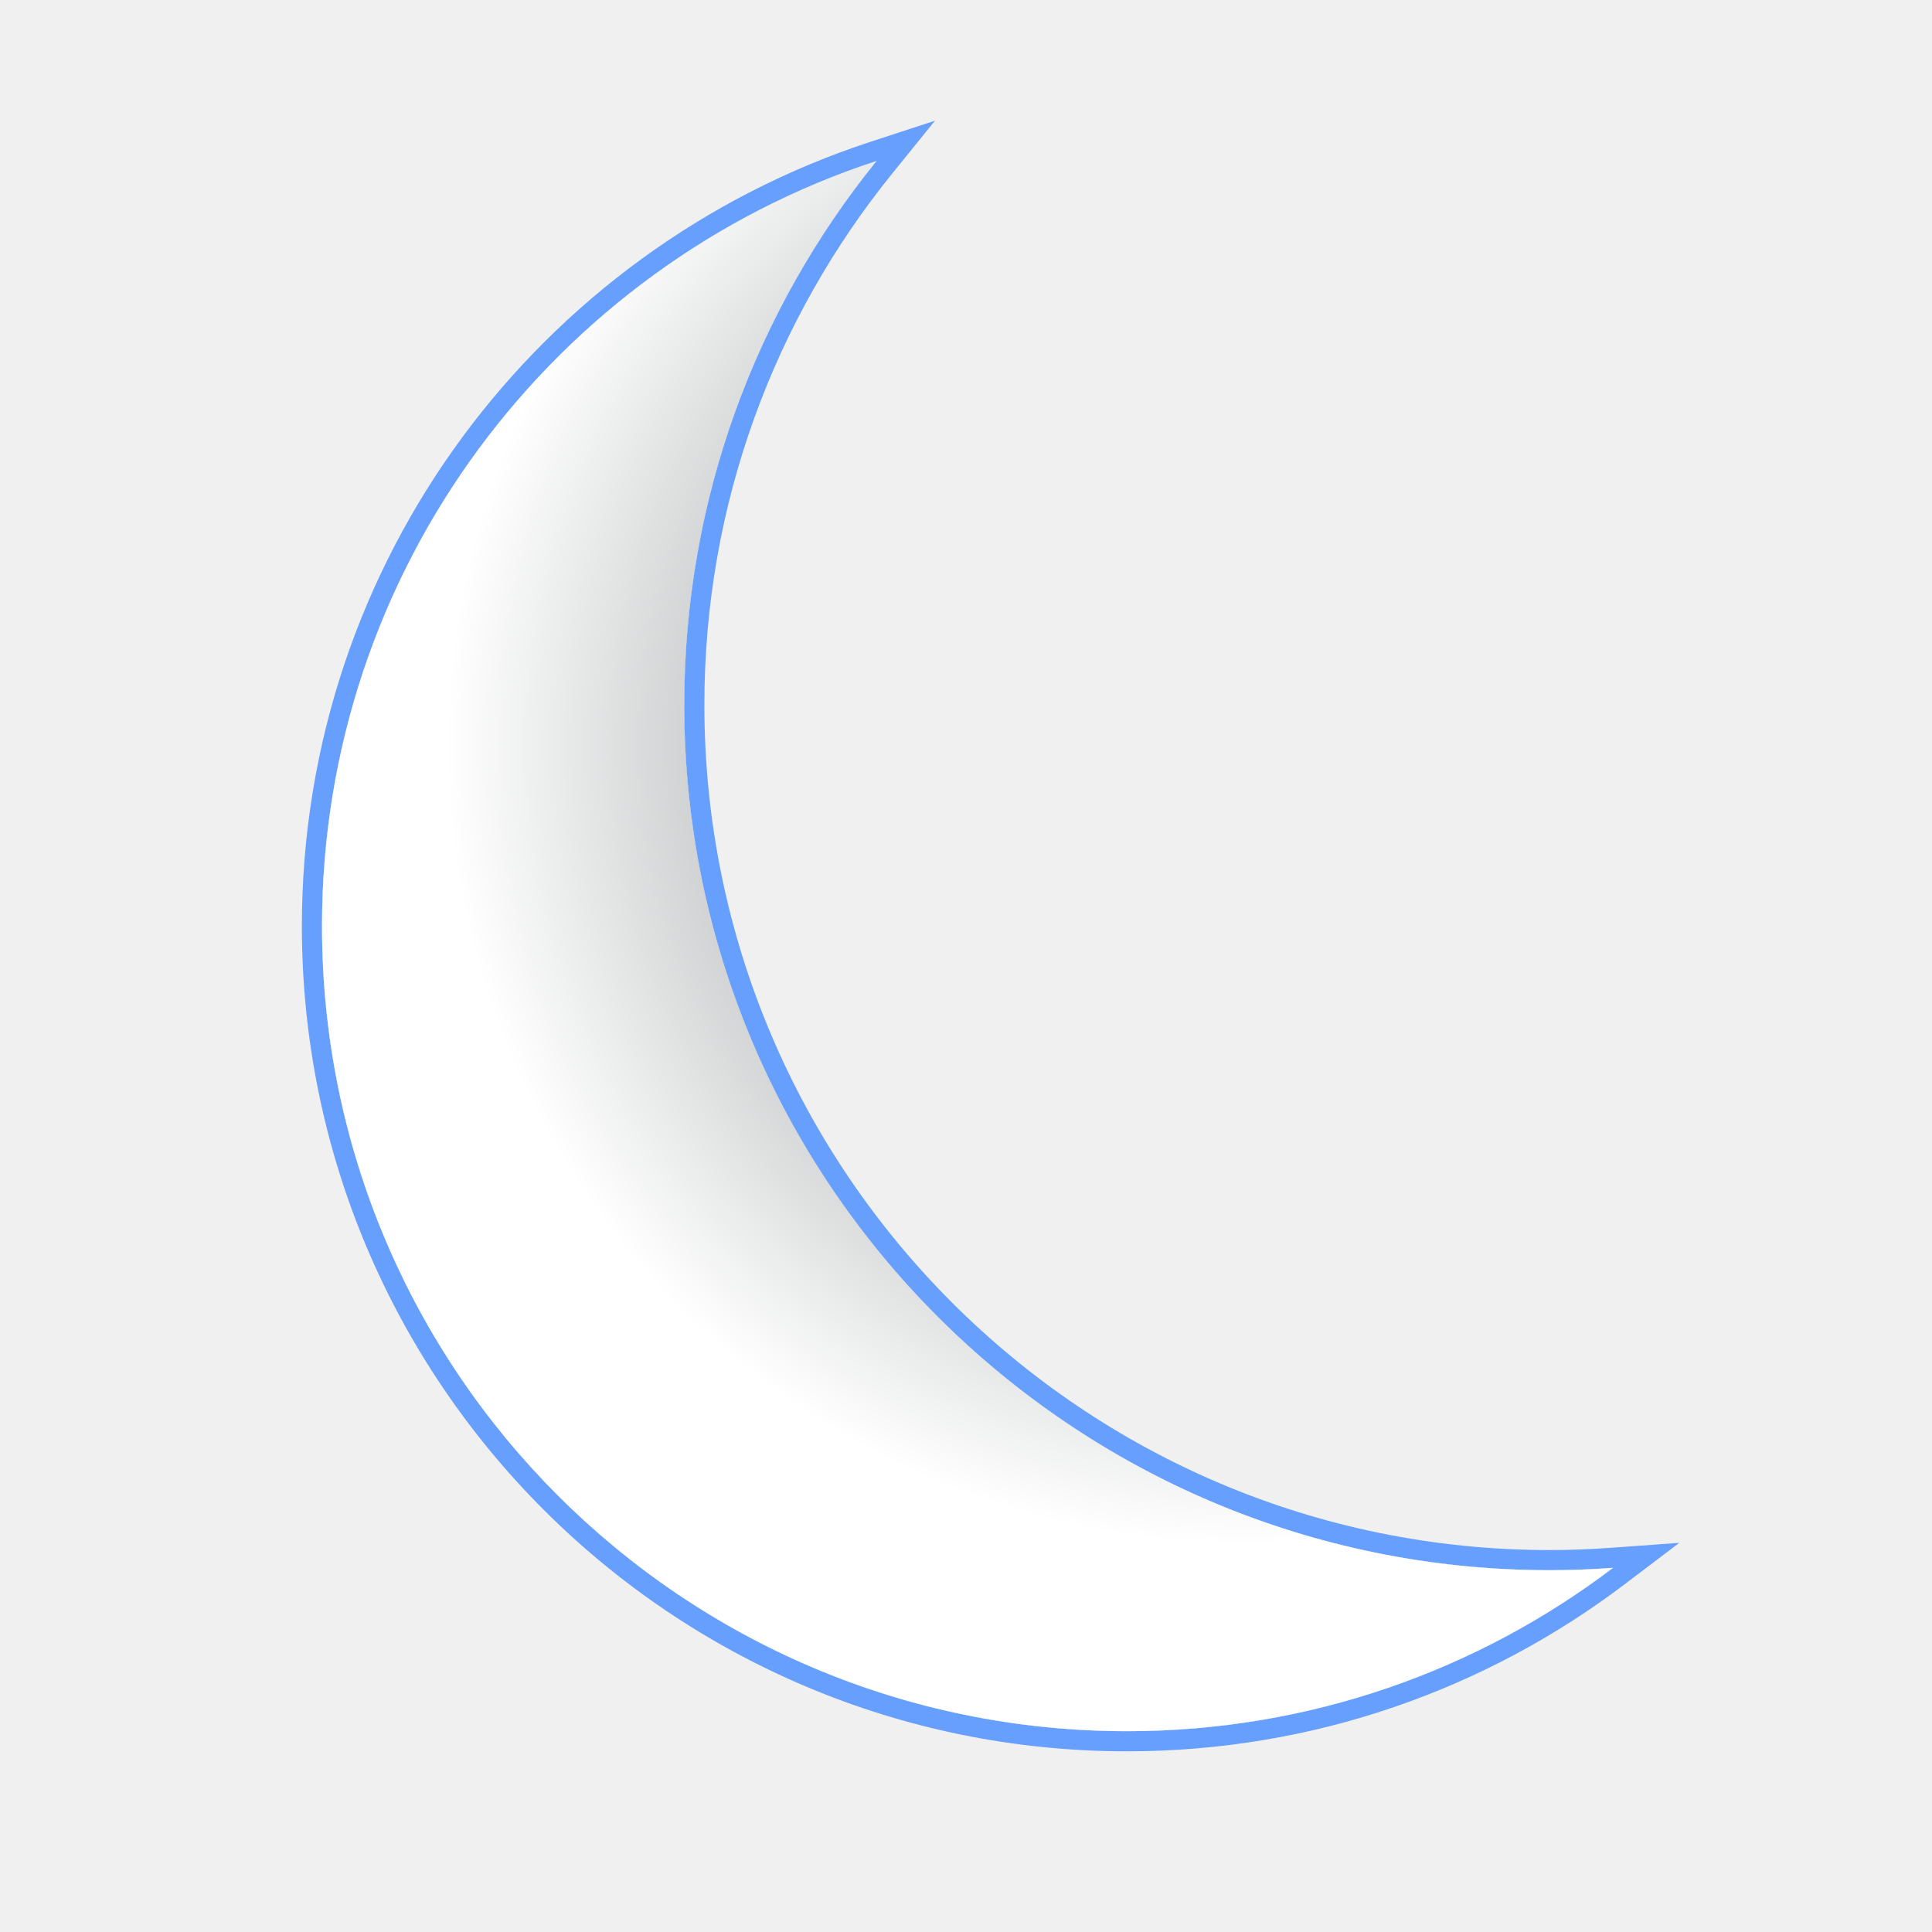
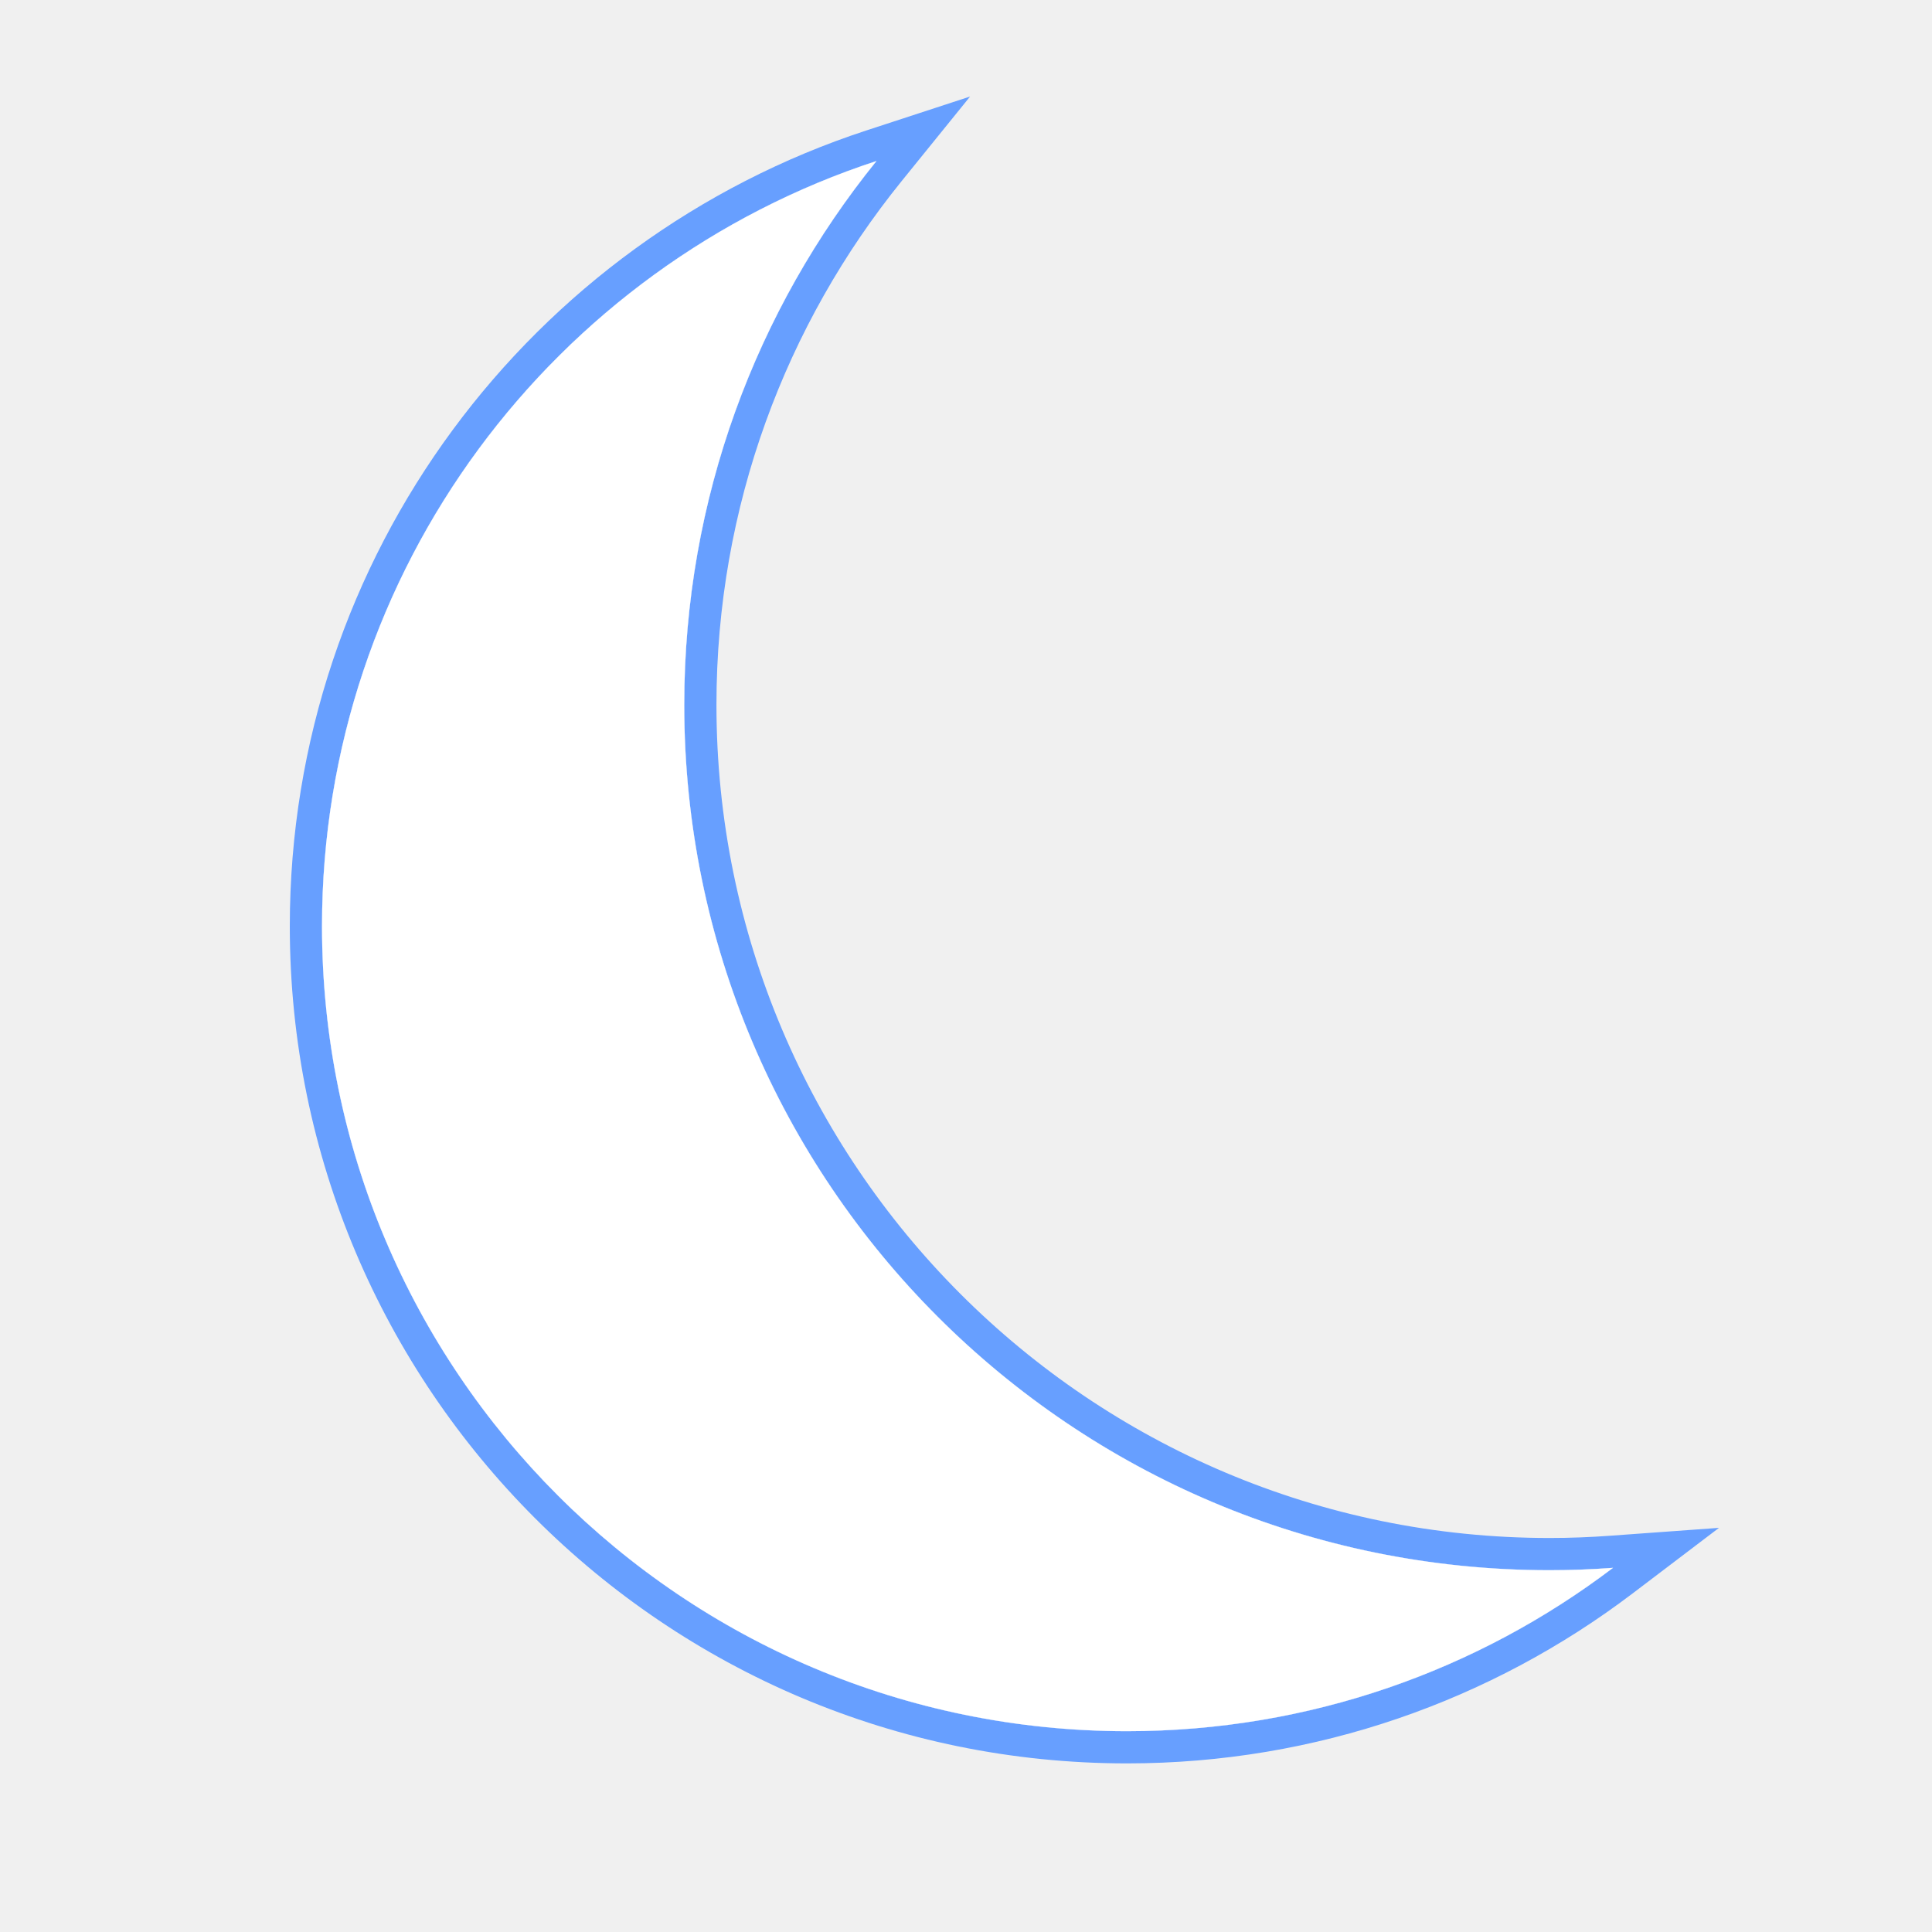
<svg xmlns="http://www.w3.org/2000/svg" width="48" height="48" viewBox="0 0 48 48" fill="none">
-   <mask id="path-1-outside-1_38_351" maskUnits="userSpaceOnUse" x="7" y="2" width="35" height="42" fill="black">
-     <rect fill="white" x="7" y="2" width="35" height="42" />
+   <mask id="path-1-outside-1_38_351" maskUnits="userSpaceOnUse" x="7" y="2" width="36" height="42" fill="black">
+     <rect fill="white" x="7" y="2" width="36" height="42" />
    <path d="M21.776 4C18.79 7.692 17 12.392 17 17.511C17 29.385 26.626 39.011 38.5 39.011C39.03 39.011 39.556 38.99 40.076 38.952C36.72 41.498 32.537 43.011 28 43.011C16.954 43.011 8 34.056 8 23.011C8 14.138 13.778 6.617 21.776 4Z" />
  </mask>
  <path d="M21.776 4C18.79 7.692 17 12.392 17 17.511C17 29.385 26.626 39.011 38.5 39.011C39.03 39.011 39.556 38.99 40.076 38.952C36.72 41.498 32.537 43.011 28 43.011C16.954 43.011 8 34.056 8 23.011C8 14.138 13.778 6.617 21.776 4Z" fill="#679FFF" />
-   <path d="M21.776 4L22.165 4.314L23.23 2.998L21.621 3.525L21.776 4ZM17 17.511H16.5V17.511H17ZM38.5 39.011V39.511V39.511V39.011ZM40.076 38.952L40.378 39.35L41.721 38.332L40.04 38.453L40.076 38.952ZM28 43.011V43.511V43.511V43.011ZM8 23.011H7.5V23.011H8ZM21.776 4L21.388 3.686C18.332 7.463 16.5 12.273 16.5 17.511H17H17.5C17.5 12.511 19.248 7.921 22.165 4.314L21.776 4ZM17 17.511H16.5C16.5 29.661 26.35 39.511 38.5 39.511V39.011V38.511C26.902 38.511 17.5 29.109 17.5 17.511H17ZM38.5 39.011V39.511C39.043 39.511 39.581 39.489 40.112 39.451L40.076 38.952L40.04 38.453C39.53 38.49 39.017 38.511 38.5 38.511V39.011ZM40.076 38.952L39.774 38.554C36.502 41.036 32.424 42.511 28 42.511V43.011V43.511C32.65 43.511 36.939 41.96 40.378 39.35L40.076 38.952ZM28 43.011V42.511C17.23 42.511 8.5 33.78 8.5 23.011H8H7.5C7.5 34.333 16.678 43.511 28 43.511V43.011ZM8 23.011H8.5C8.5 14.361 14.133 7.027 21.932 4.475L21.776 4L21.621 3.525C13.423 6.207 7.5 13.915 7.5 23.011H8Z" fill="#679FFF" mask="url(#path-1-outside-1_38_351)" />
-   <path d="M21.776 4C18.79 7.692 17 12.392 17 17.511C17 29.385 26.626 39.011 38.5 39.011C39.03 39.011 39.556 38.99 40.076 38.952C36.72 41.498 32.537 43.011 28 43.011C16.954 43.011 8 34.056 8 23.011C8 14.138 13.778 6.617 21.776 4Z" fill="url(#paint0_radial_38_351)" />
-   <defs>
-     <radialGradient id="paint0_radial_38_351" cx="0" cy="0" r="1" gradientUnits="userSpaceOnUse" gradientTransform="translate(31 18.5107) rotate(139.844) scale(20.9344 20.9344)">
-       <stop stop-color="#666D6F" />
-       <stop offset="0.952" stop-color="white" />
-     </radialGradient>
-   </defs>
+   <path d="M21.776 4L22.398 4.503L24.102 2.398L21.528 3.24L21.776 4ZM17 17.511H16.2V17.511H17ZM38.5 39.011V39.811V39.811V39.011ZM40.076 38.952L40.56 39.59L42.708 37.959L40.018 38.154L40.076 38.952ZM28 43.011V43.811V43.811V43.011ZM8 23.011H7.2V23.011H8ZM21.776 4L21.154 3.497C18.057 7.326 16.2 12.202 16.2 17.511H17H17.8C17.8 12.582 19.523 8.058 22.398 4.503L21.776 4ZM17 17.511H16.2C16.2 29.827 26.184 39.811 38.5 39.811V39.011V38.211C27.068 38.211 17.8 28.943 17.8 17.511H17ZM38.5 39.011V39.811C39.051 39.811 39.596 39.789 40.134 39.75L40.076 38.952L40.018 38.154C39.515 38.191 39.009 38.211 38.5 38.211V39.011ZM40.076 38.952L39.593 38.315C36.371 40.759 32.356 42.211 28 42.211V43.011V43.811C32.718 43.811 37.07 42.237 40.56 39.59L40.076 38.952ZM28 43.011V42.211C17.396 42.211 8.8 33.615 8.8 23.011H8H7.2C7.2 34.498 16.512 43.811 28 43.811V43.011ZM8 23.011H8.8C8.8 14.494 14.346 7.273 22.025 4.76L21.776 4L21.528 3.24C13.21 5.961 7.2 13.782 7.2 23.011H8Z" fill="#679FFF" mask="url(#path-1-outside-1_38_351)" />
+   <path d="M21.776 4C18.79 7.692 17 12.392 17 17.511C17 29.385 26.626 39.011 38.5 39.011C39.03 39.011 39.556 38.99 40.076 38.952C36.72 41.498 32.537 43.011 28 43.011C16.954 43.011 8 34.056 8 23.011C8 14.138 13.778 6.617 21.776 4Z" fill="white" />
</svg>
